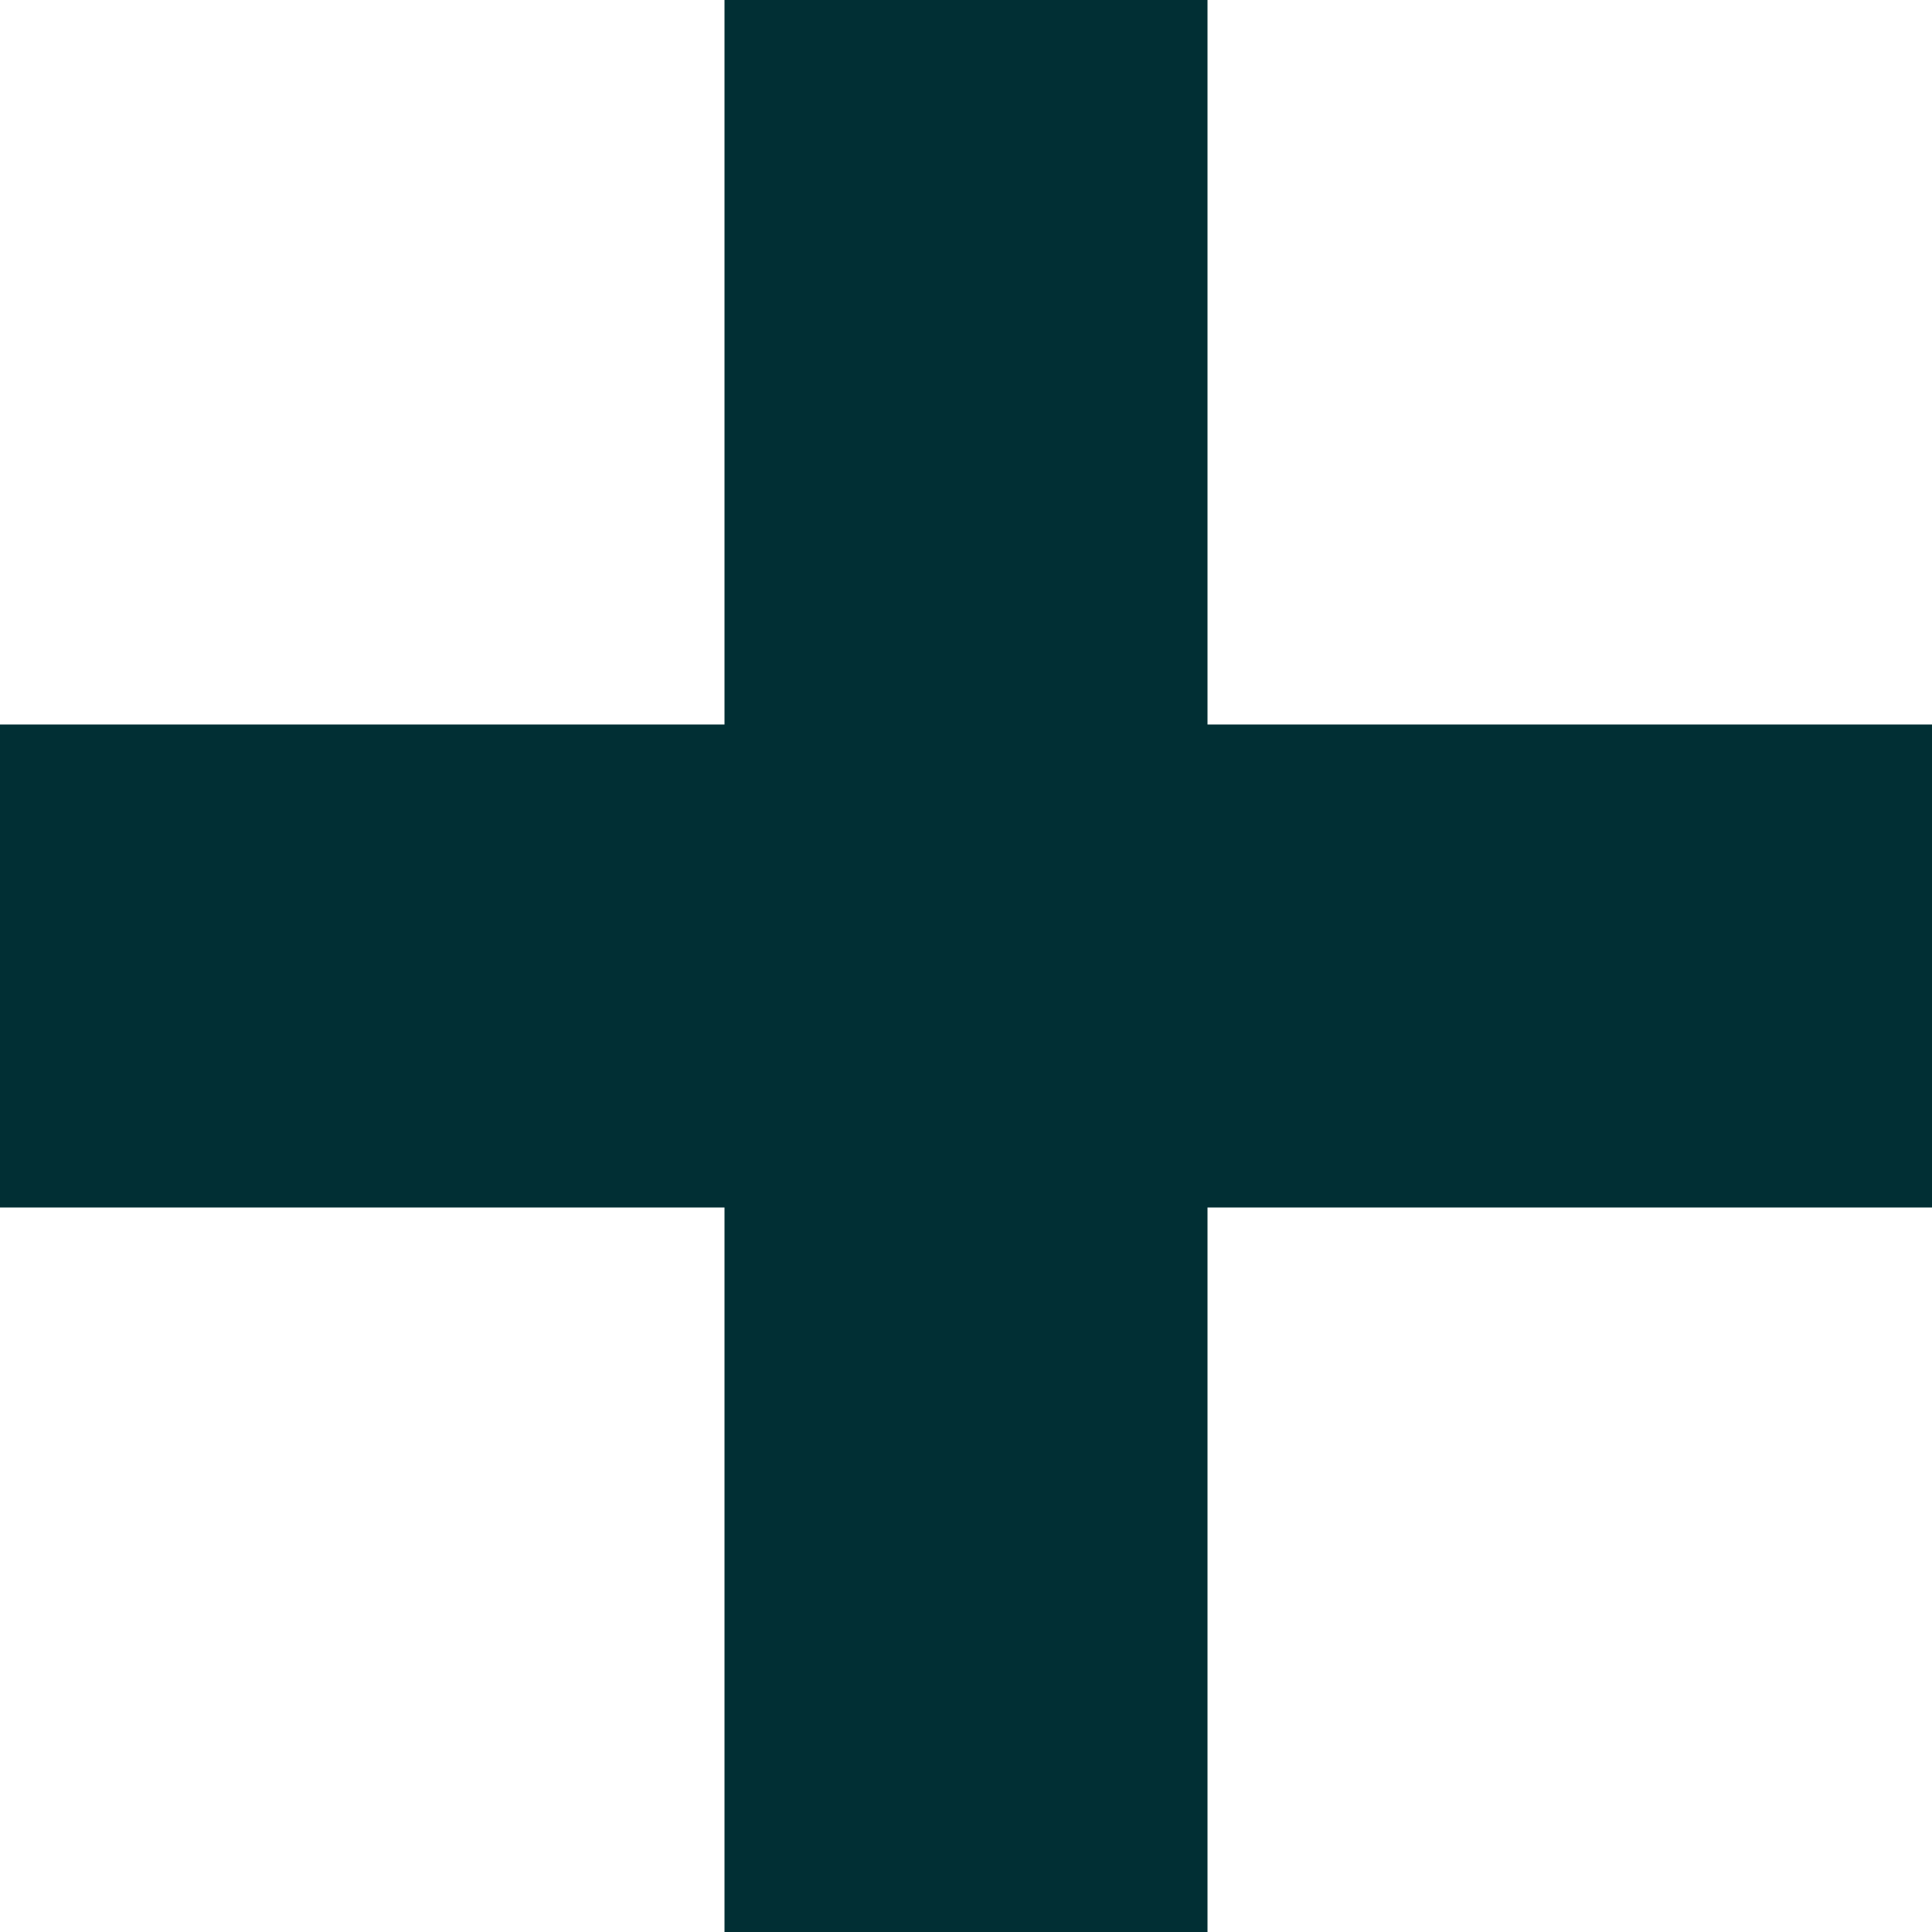
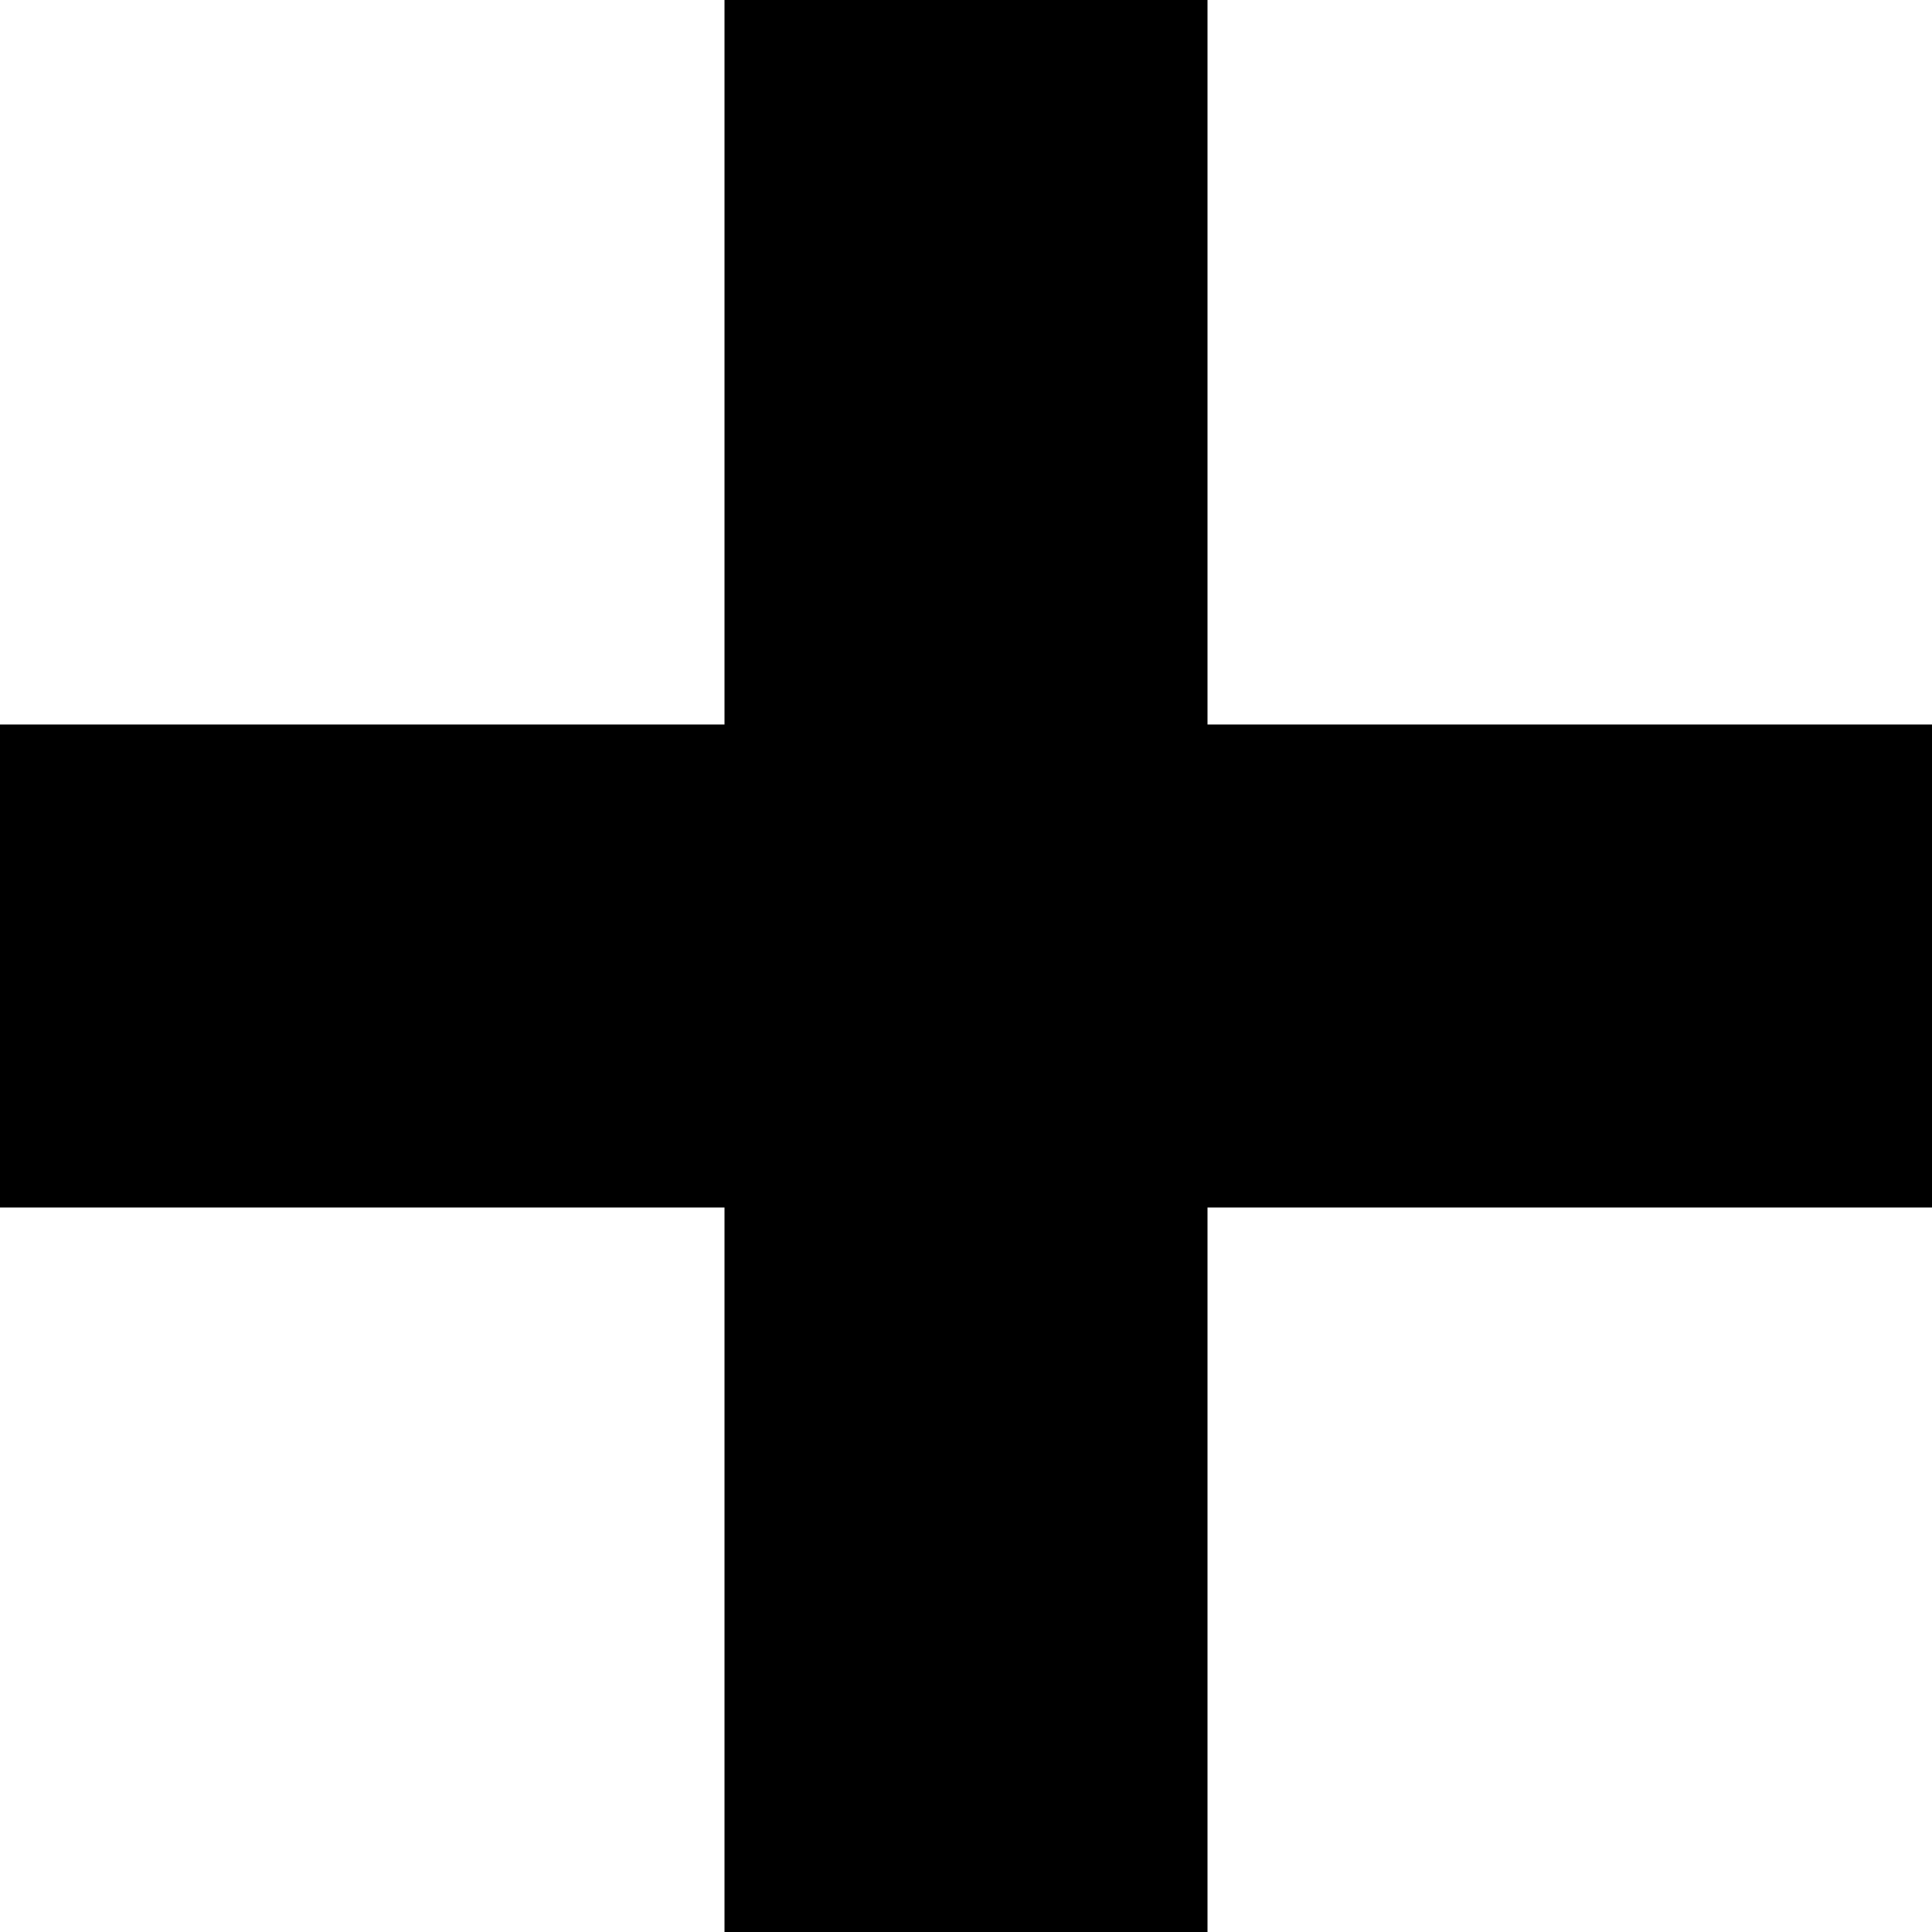
<svg xmlns="http://www.w3.org/2000/svg" width="16" height="16" viewBox="0 0 16 16" fill="none">
-   <path fill-rule="evenodd" clip-rule="evenodd" d="M10 0H6V6H0V10H6V16H10V10H16V6H10V0Z" fill="#012F34" />
+   <path fill-rule="evenodd" clip-rule="evenodd" d="M10 0H6V6H0V10H6V16H10V10H16V6H10V0Z" fill="currentColor" />
</svg>
